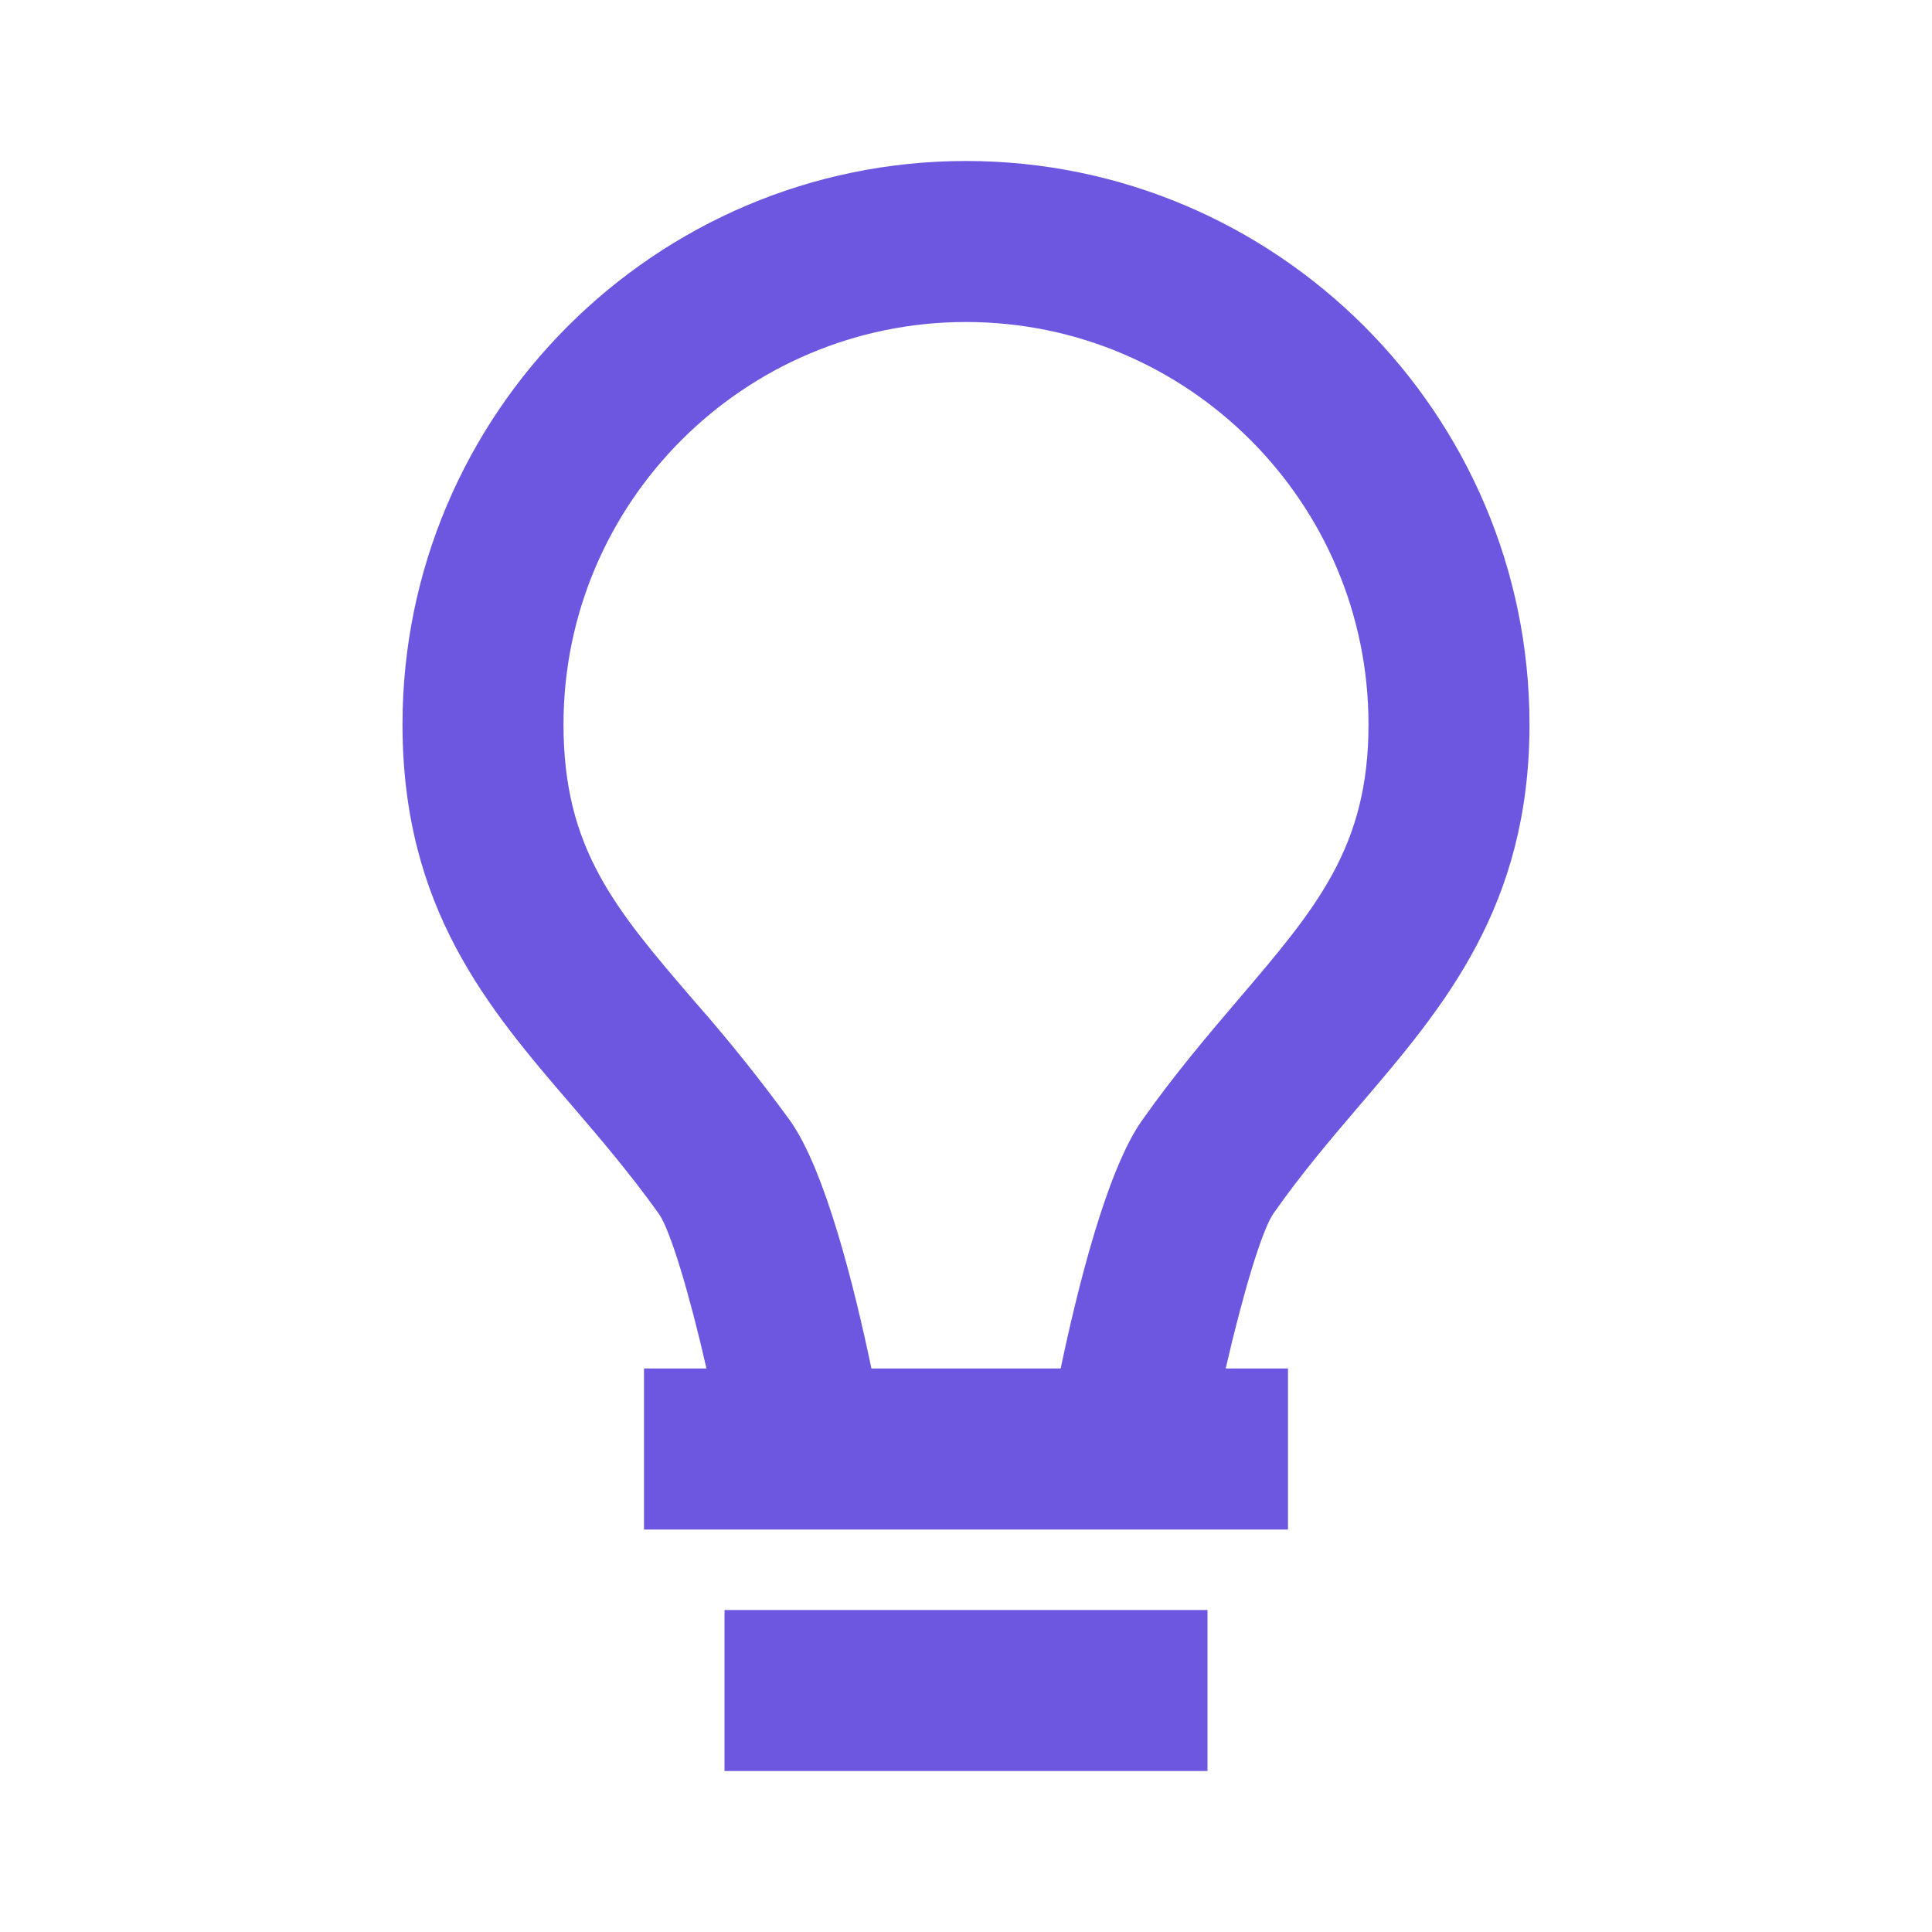
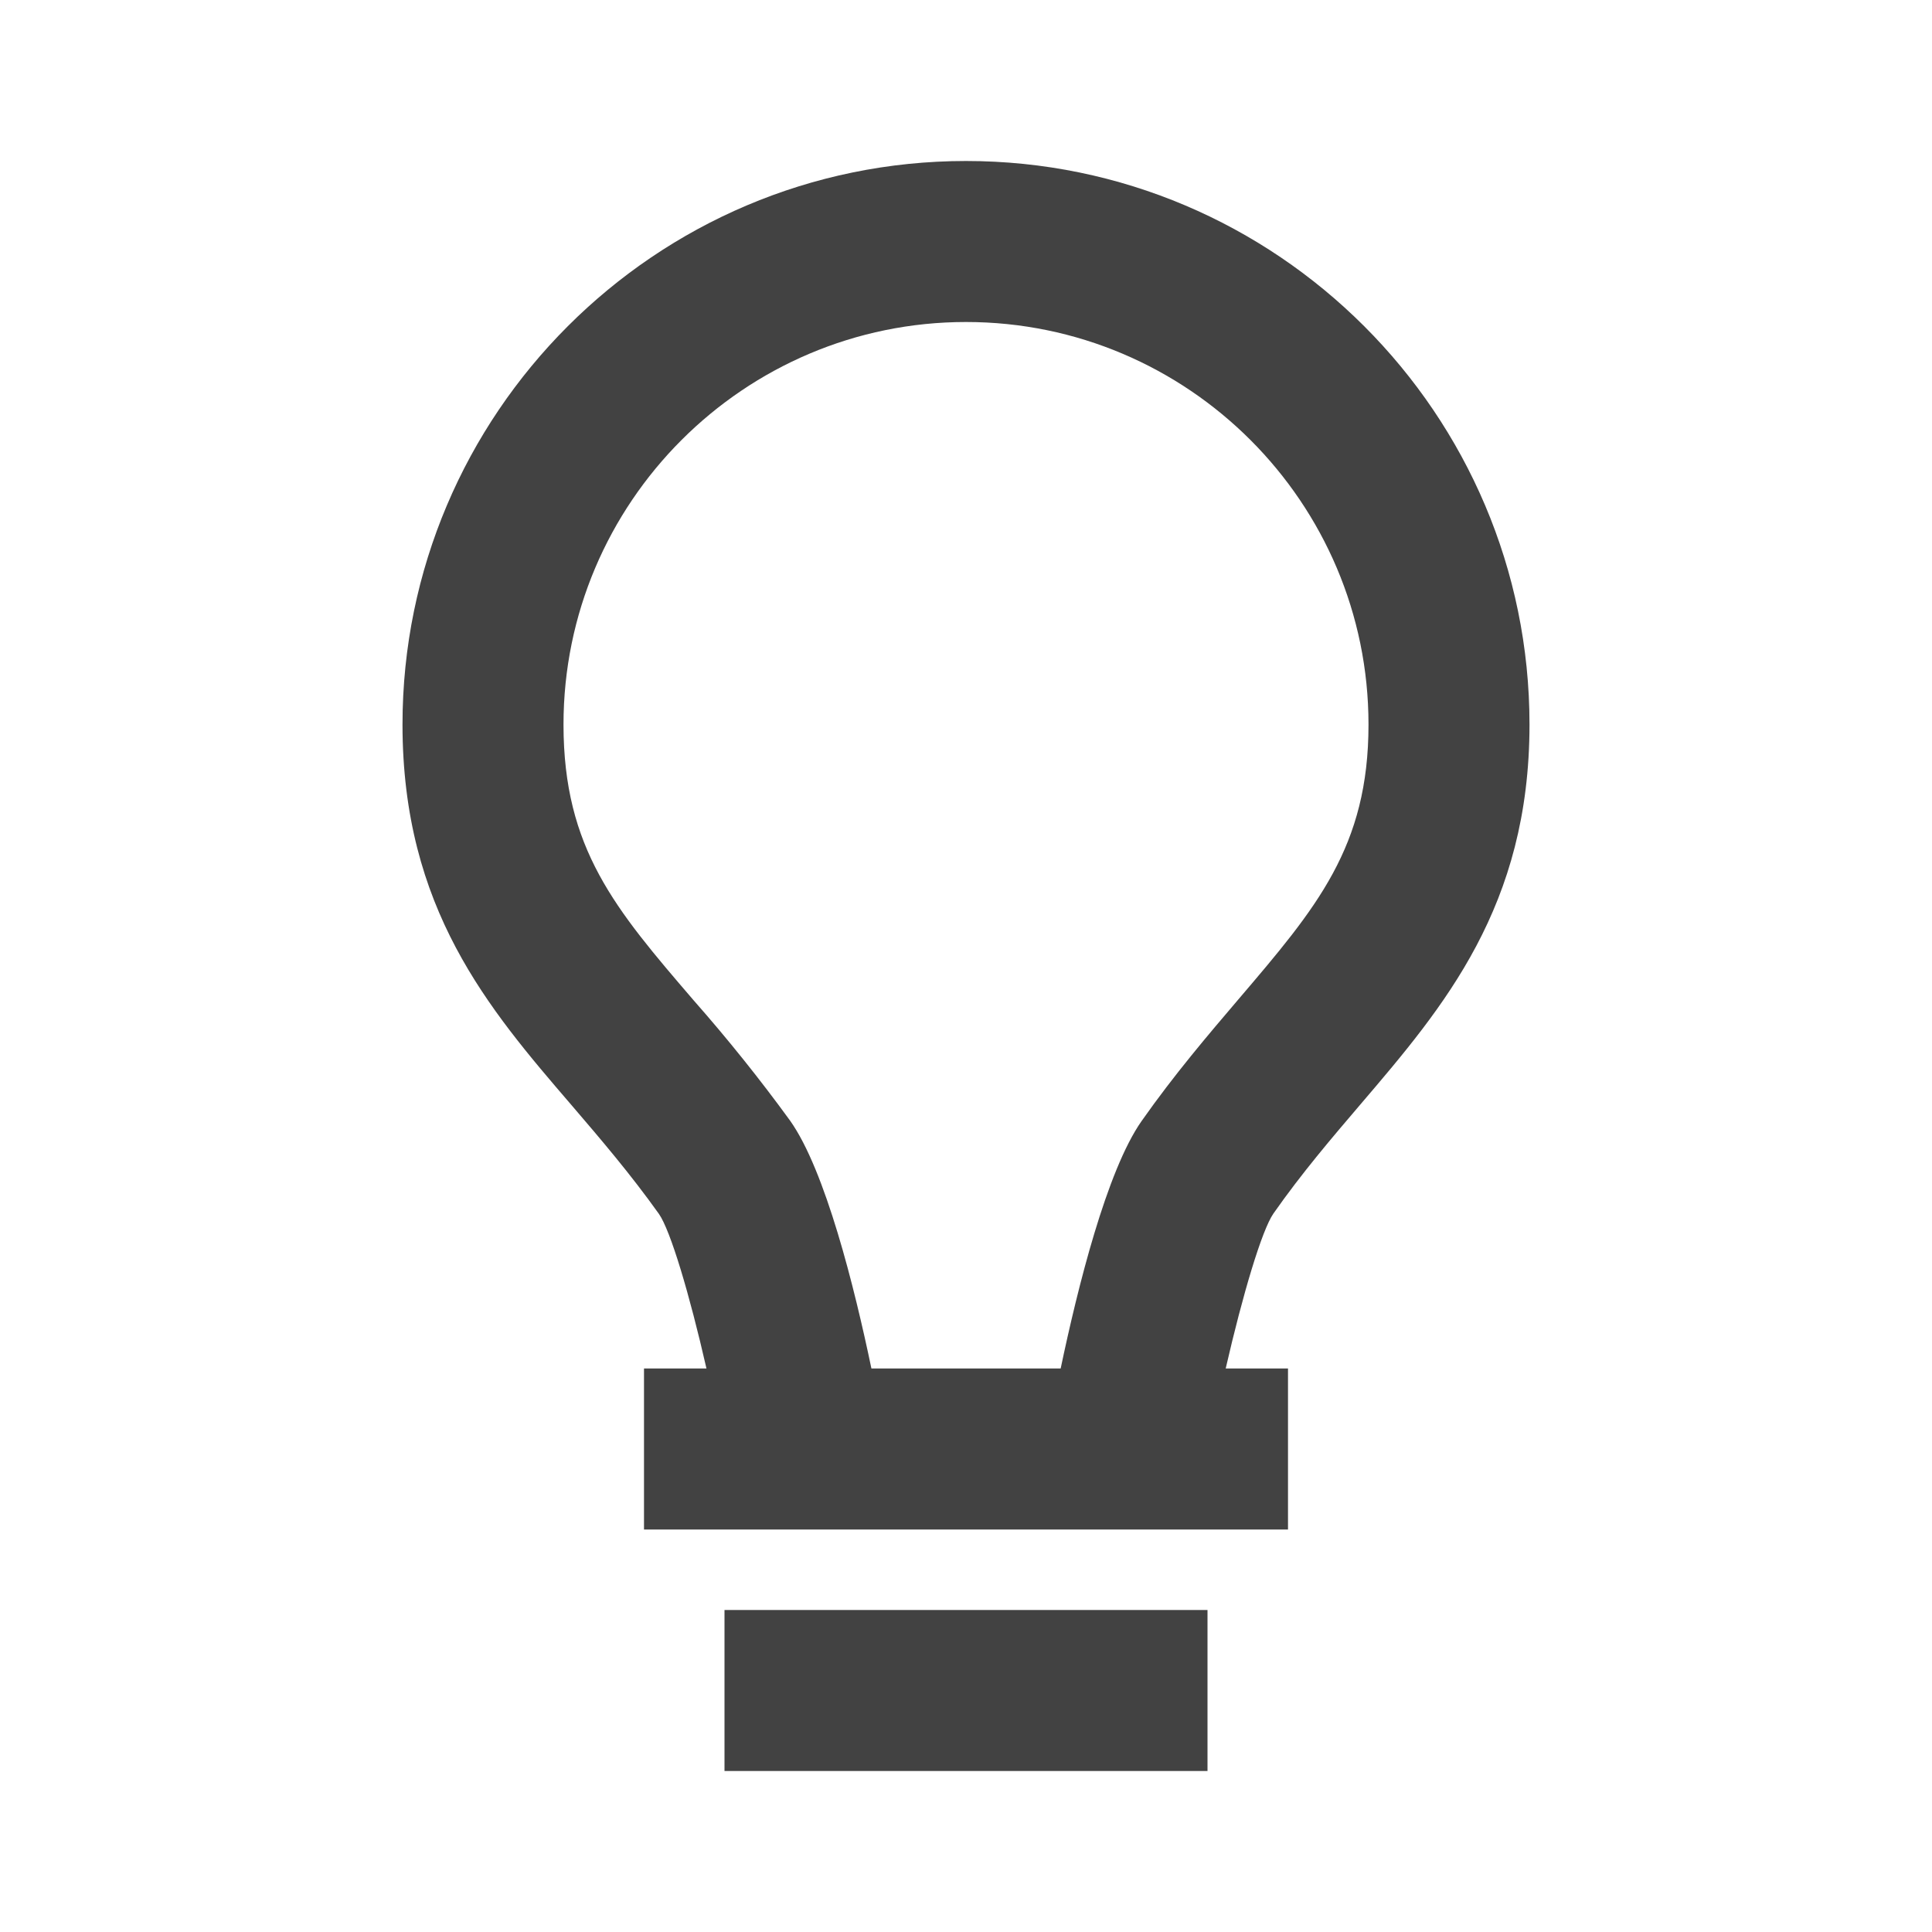
- <svg xmlns="http://www.w3.org/2000/svg" width="24" height="24" viewBox="0 0 24 24" style="fill: #6e57e0;transform: ;msFilter:;">
+ <svg xmlns="http://www.w3.org/2000/svg" width="24" height="24" viewBox="0 0 24 24" style="fill: #424242;transform: ;msFilter:;">
  <path d="M9 20h6v2H9zm7.906-6.288C17.936 12.506 19 11.259 19 9c0-3.859-3.141-7-7-7S5 5.141 5 9c0 2.285 1.067 3.528 2.101 4.73.358.418.729.851 1.084 1.349.144.206.38.996.591 1.921H8v2h8v-2h-.774c.213-.927.45-1.719.593-1.925.352-.503.726-.94 1.087-1.363zm-2.724.213c-.434.617-.796 2.075-1.006 3.075h-2.351c-.209-1.002-.572-2.463-1.011-3.08a20.502 20.502 0 0 0-1.196-1.492C7.644 11.294 7 10.544 7 9c0-2.757 2.243-5 5-5s5 2.243 5 5c0 1.521-.643 2.274-1.615 3.413-.373.438-.796.933-1.203 1.512z" />
</svg>
